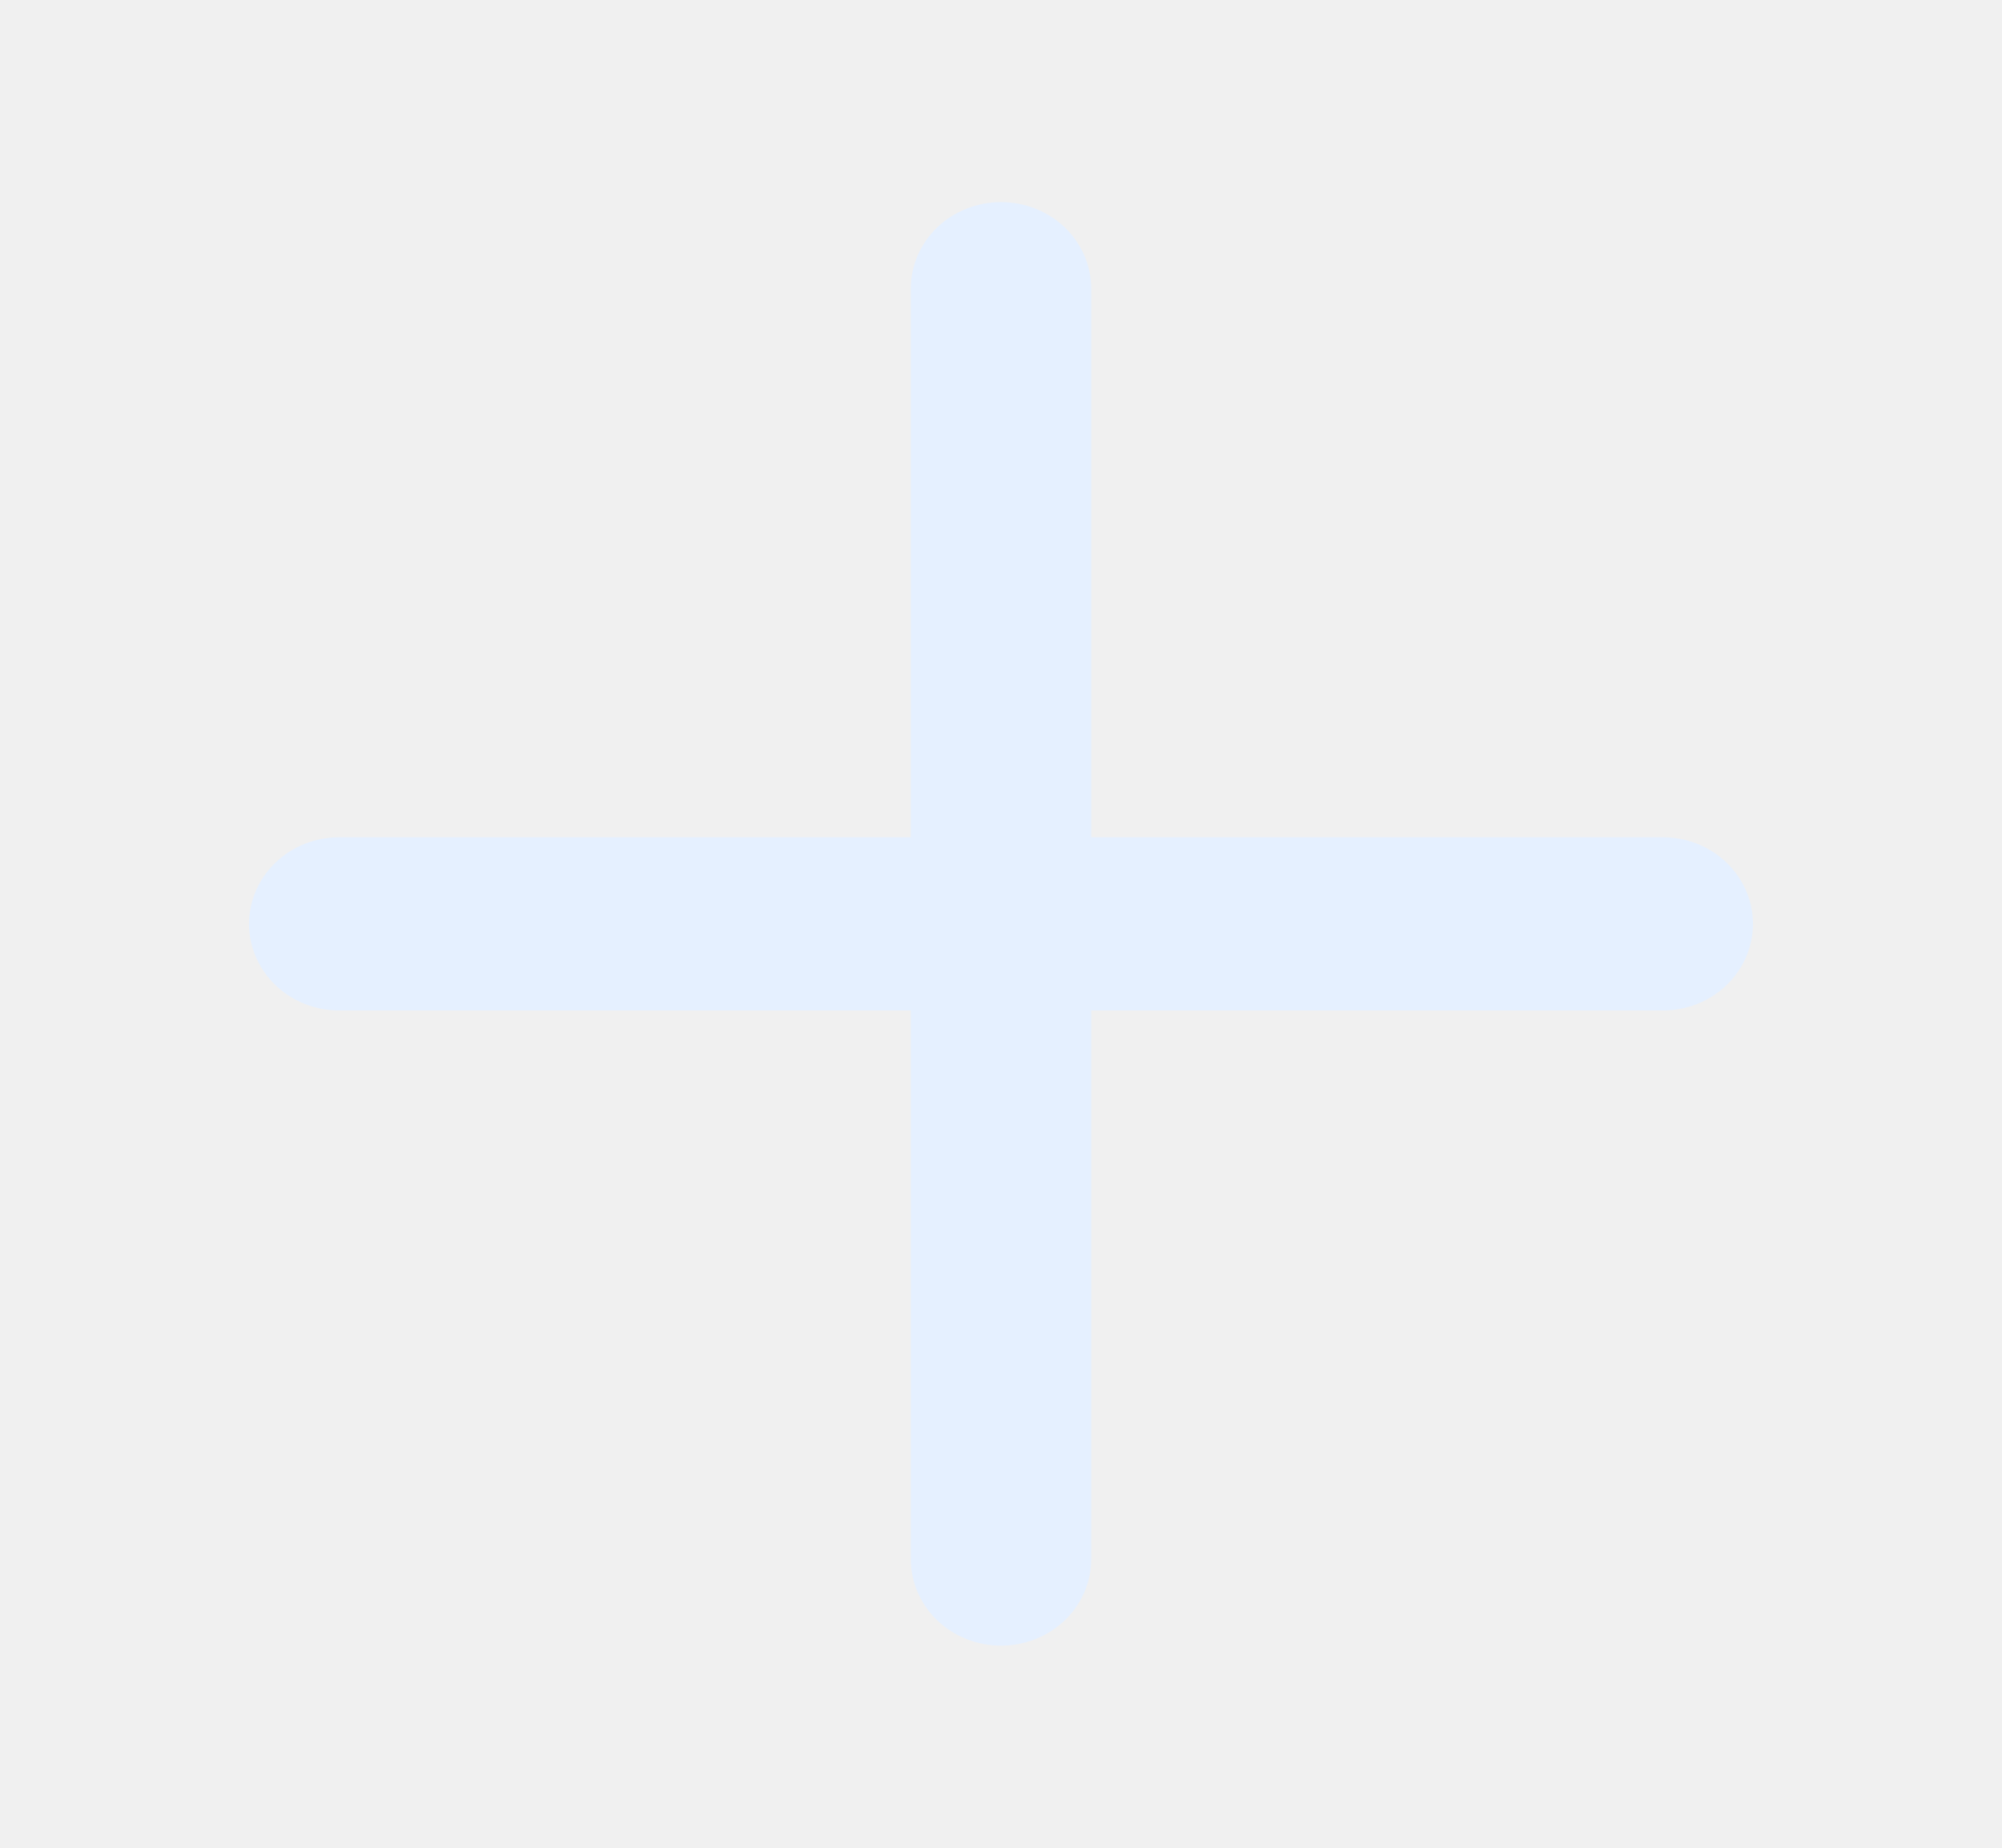
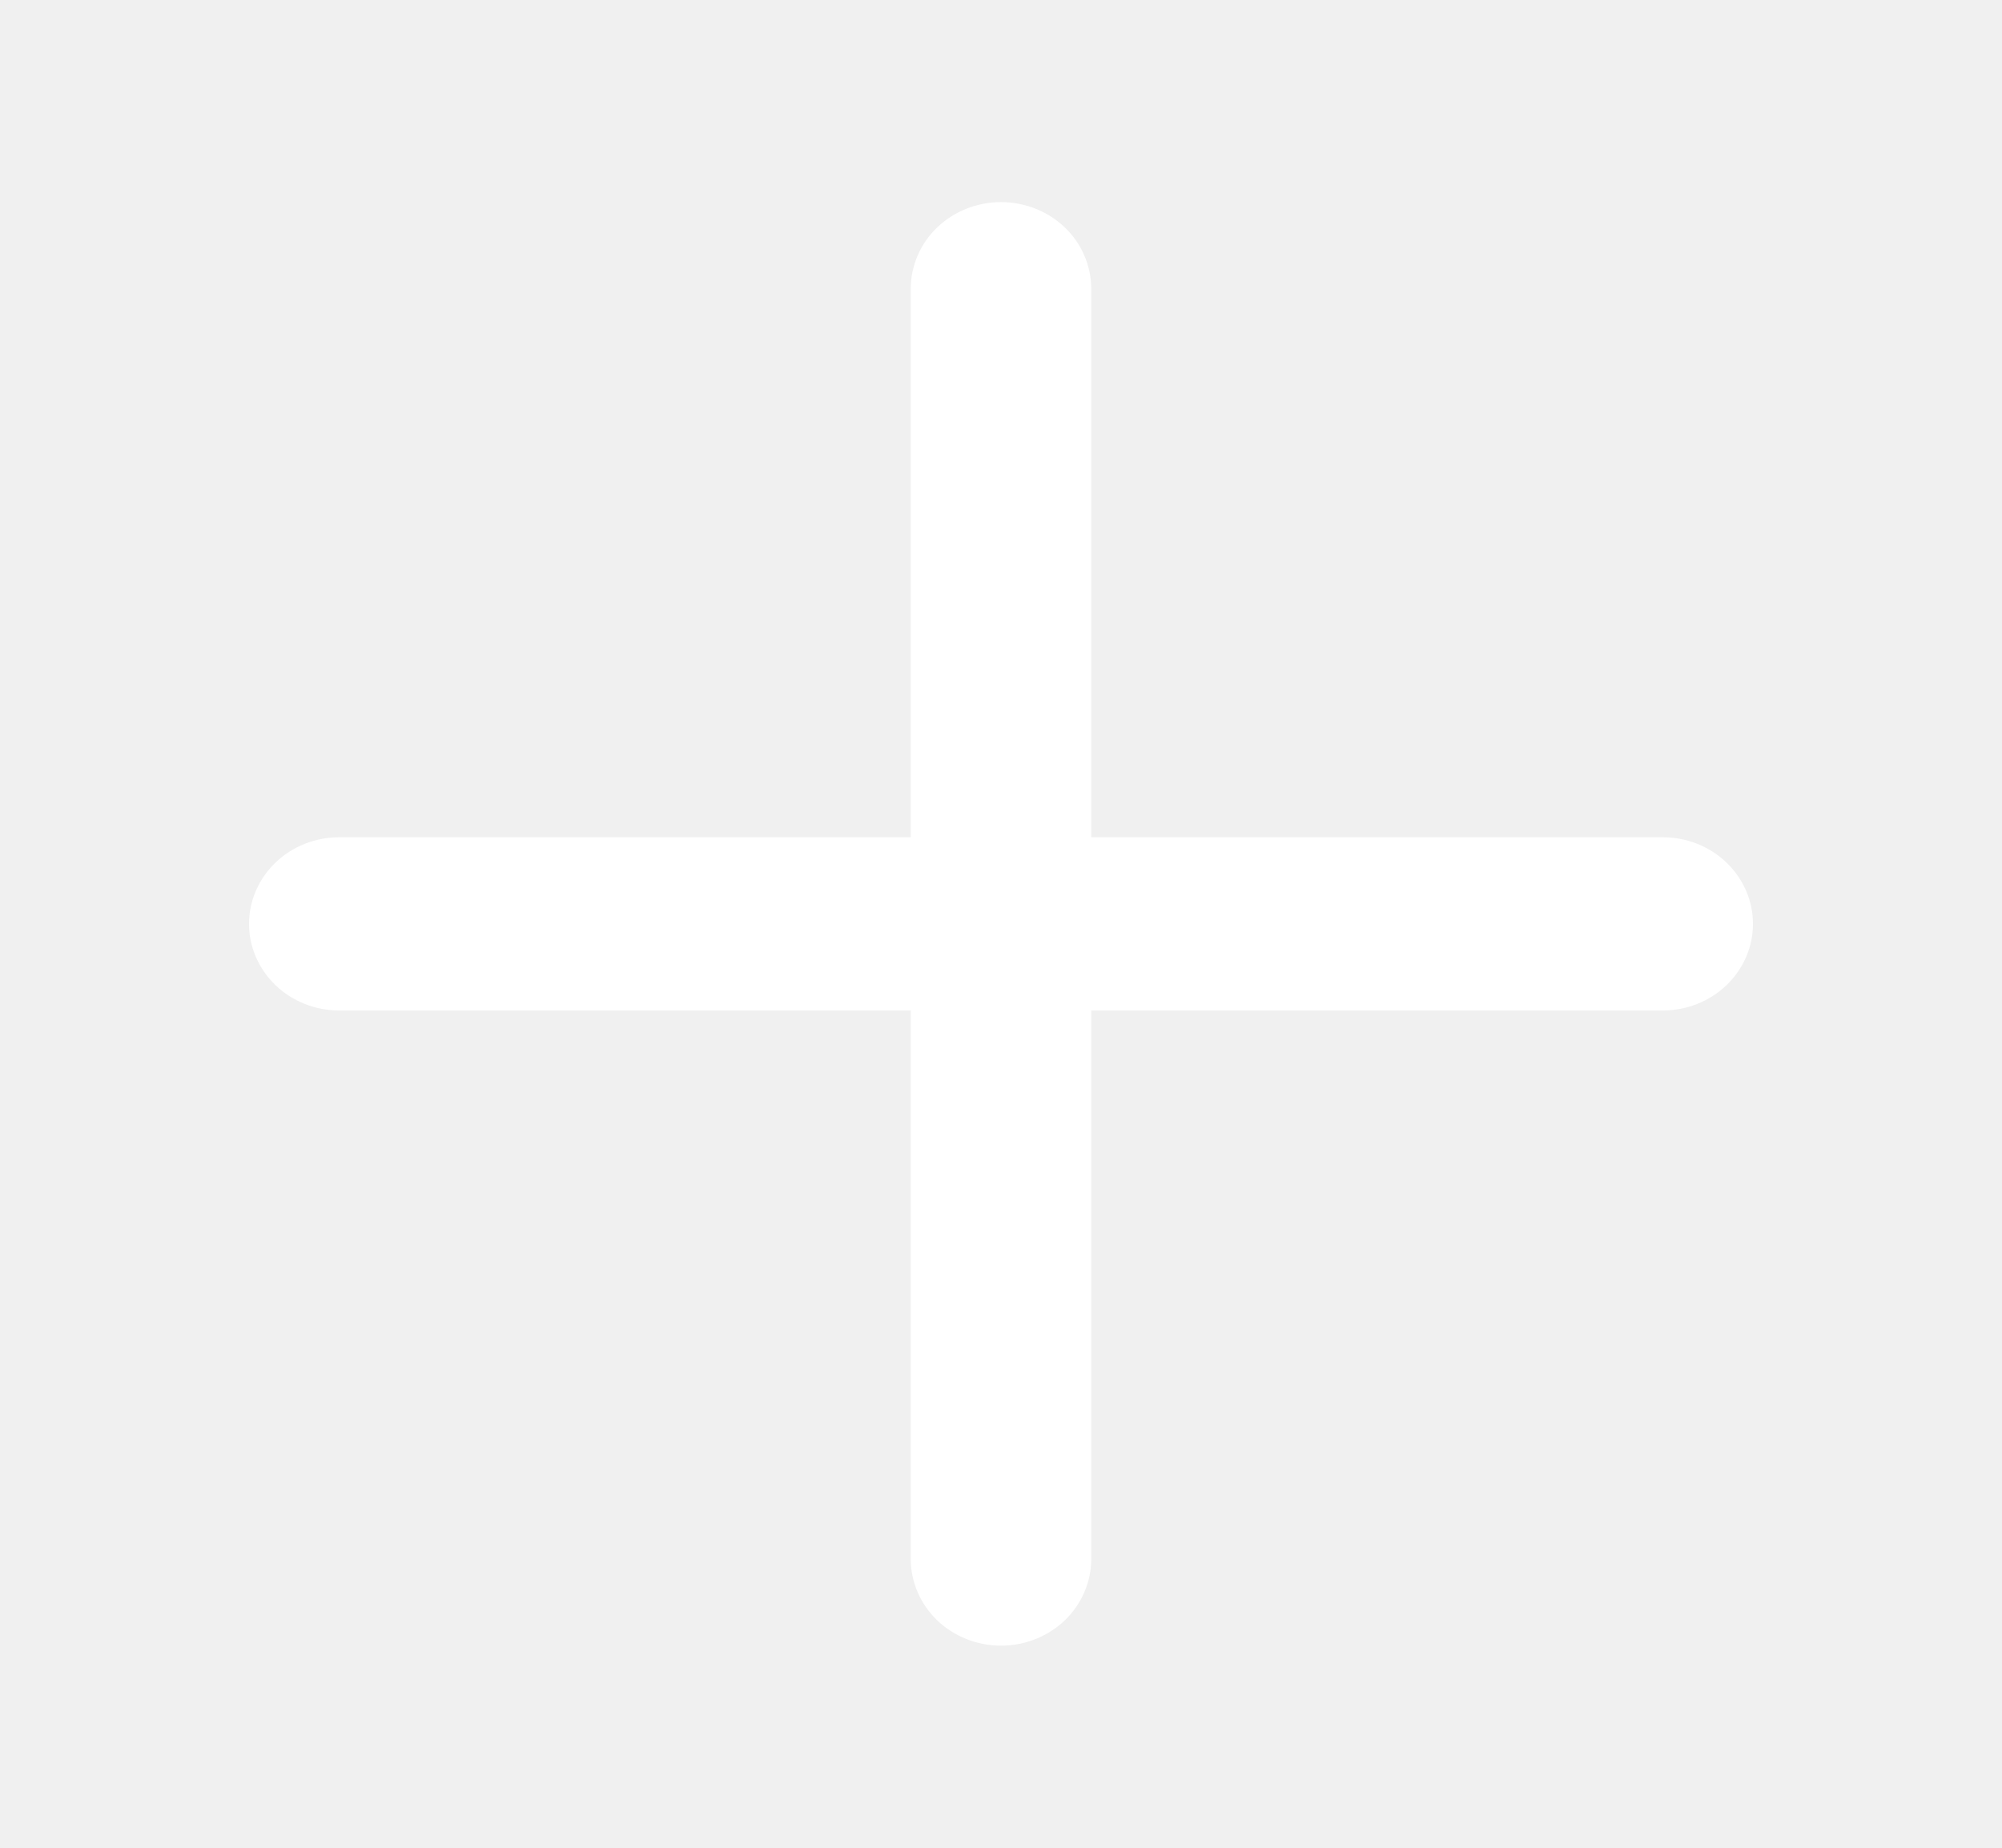
<svg xmlns="http://www.w3.org/2000/svg" width="26" height="24" viewBox="0 0 26 24" fill="none">
-   <path fill-rule="evenodd" clip-rule="evenodd" d="M13 2.625C13.311 2.625 13.609 2.744 13.829 2.954C14.048 3.165 14.172 3.452 14.172 3.75V10.875H21.594C21.905 10.875 22.203 10.993 22.422 11.204C22.642 11.415 22.766 11.702 22.766 12C22.766 12.298 22.642 12.585 22.422 12.796C22.203 13.007 21.905 13.125 21.594 13.125H14.172V20.25C14.172 20.548 14.048 20.834 13.829 21.046C13.609 21.256 13.311 21.375 13 21.375C12.689 21.375 12.391 21.256 12.171 21.046C11.952 20.834 11.828 20.548 11.828 20.25V13.125H4.406C4.095 13.125 3.797 13.007 3.578 12.796C3.358 12.585 3.234 12.298 3.234 12C3.234 11.702 3.358 11.415 3.578 11.204C3.797 10.993 4.095 10.875 4.406 10.875H11.828V3.75C11.828 3.452 11.952 3.165 12.171 2.954C12.391 2.744 12.689 2.625 13 2.625Z" fill="#E5F0FF" />
+   <path fill-rule="evenodd" clip-rule="evenodd" d="M13 2.625C13.311 2.625 13.609 2.744 13.829 2.954C14.048 3.165 14.172 3.452 14.172 3.75V10.875H21.594C21.905 10.875 22.203 10.993 22.422 11.204C22.642 11.415 22.766 11.702 22.766 12C22.766 12.298 22.642 12.585 22.422 12.796C22.203 13.007 21.905 13.125 21.594 13.125H14.172V20.25C14.172 20.548 14.048 20.834 13.829 21.046C13.609 21.256 13.311 21.375 13 21.375C12.689 21.375 12.391 21.256 12.171 21.046C11.952 20.834 11.828 20.548 11.828 20.25V13.125H4.406C4.095 13.125 3.797 13.007 3.578 12.796C3.358 12.585 3.234 12.298 3.234 12C3.234 11.702 3.358 11.415 3.578 11.204C3.797 10.993 4.095 10.875 4.406 10.875H11.828V3.75C11.828 3.452 11.952 3.165 12.171 2.954C12.391 2.744 12.689 2.625 13 2.625Z" fill="#FFFFFF" />
</svg>
